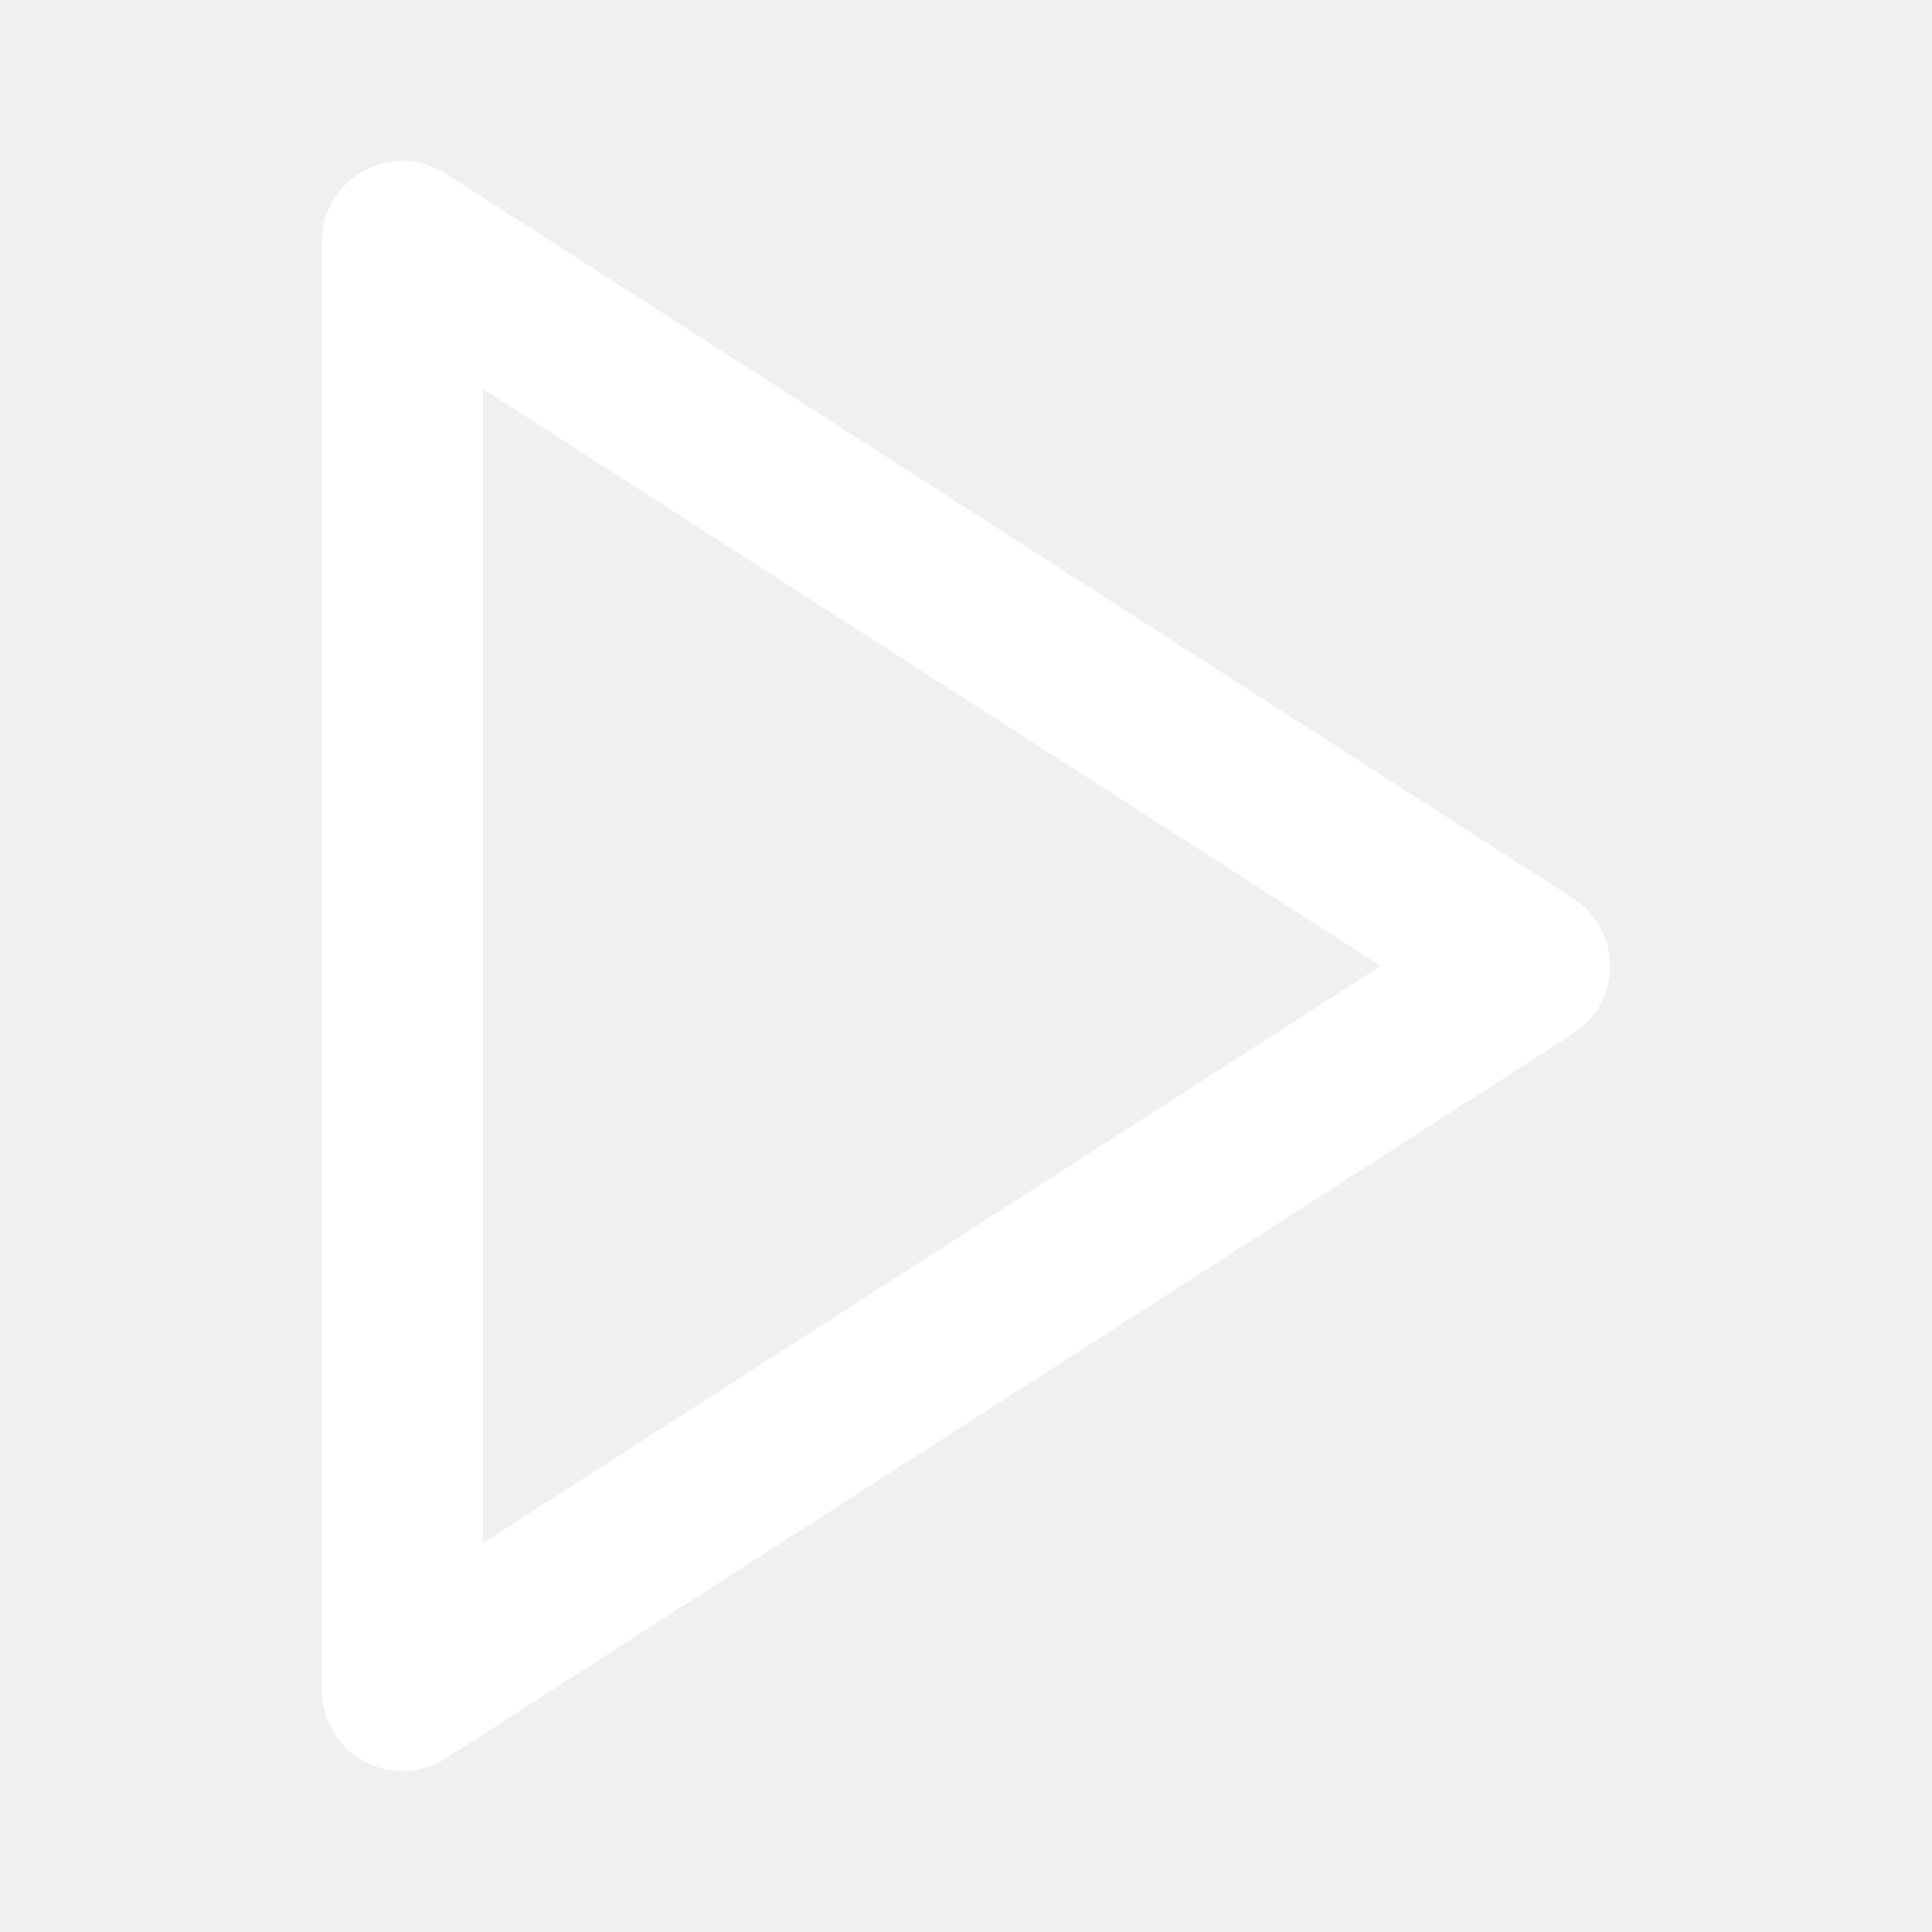
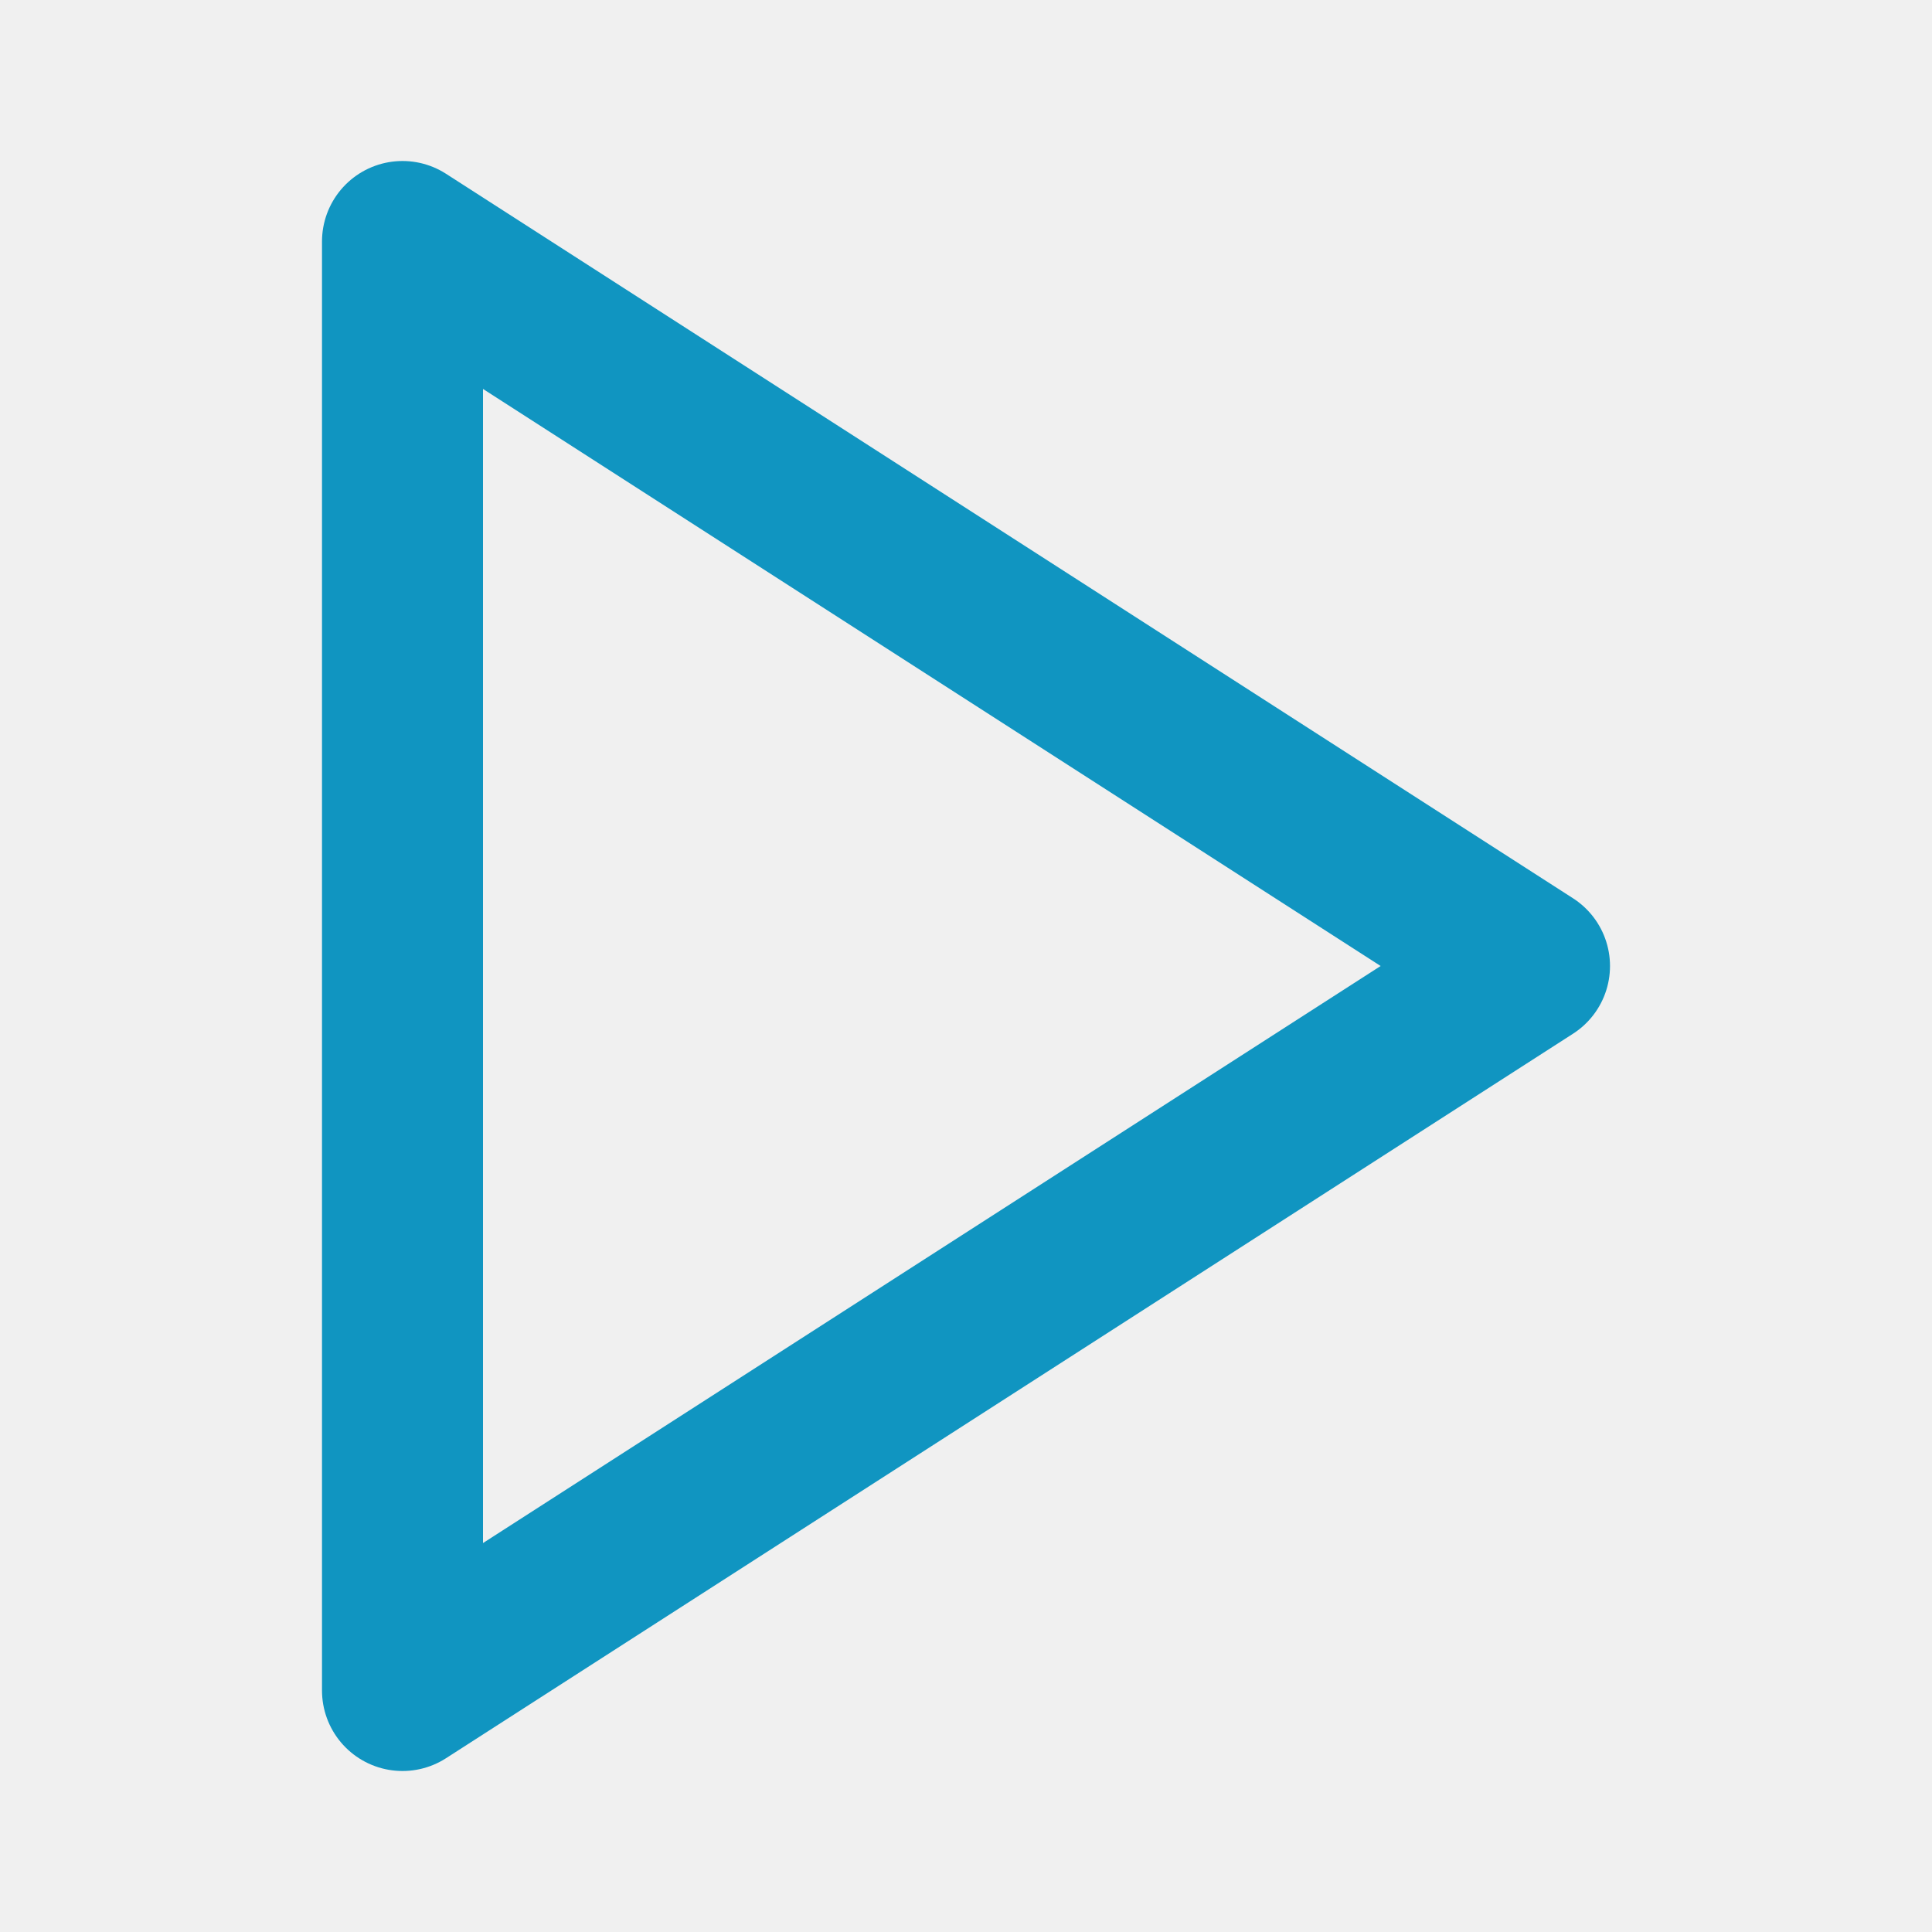
- <svg xmlns="http://www.w3.org/2000/svg" width="24" height="24" viewBox="0 0 24 24" fill="none" stroke="white" stroke-width="2" stroke-linecap="round" stroke-linejoin="round" class="feather feather-play">
+ <svg xmlns="http://www.w3.org/2000/svg" width="24" height="24" viewBox="0 0 24 24" fill="none" stroke="hsl(195deg 85% 41%)" stroke-width="2" stroke-linecap="round" stroke-linejoin="round" class="feather feather-play">
  <polygon points="5 3 19 12 5 21 5 3" />
</svg>
